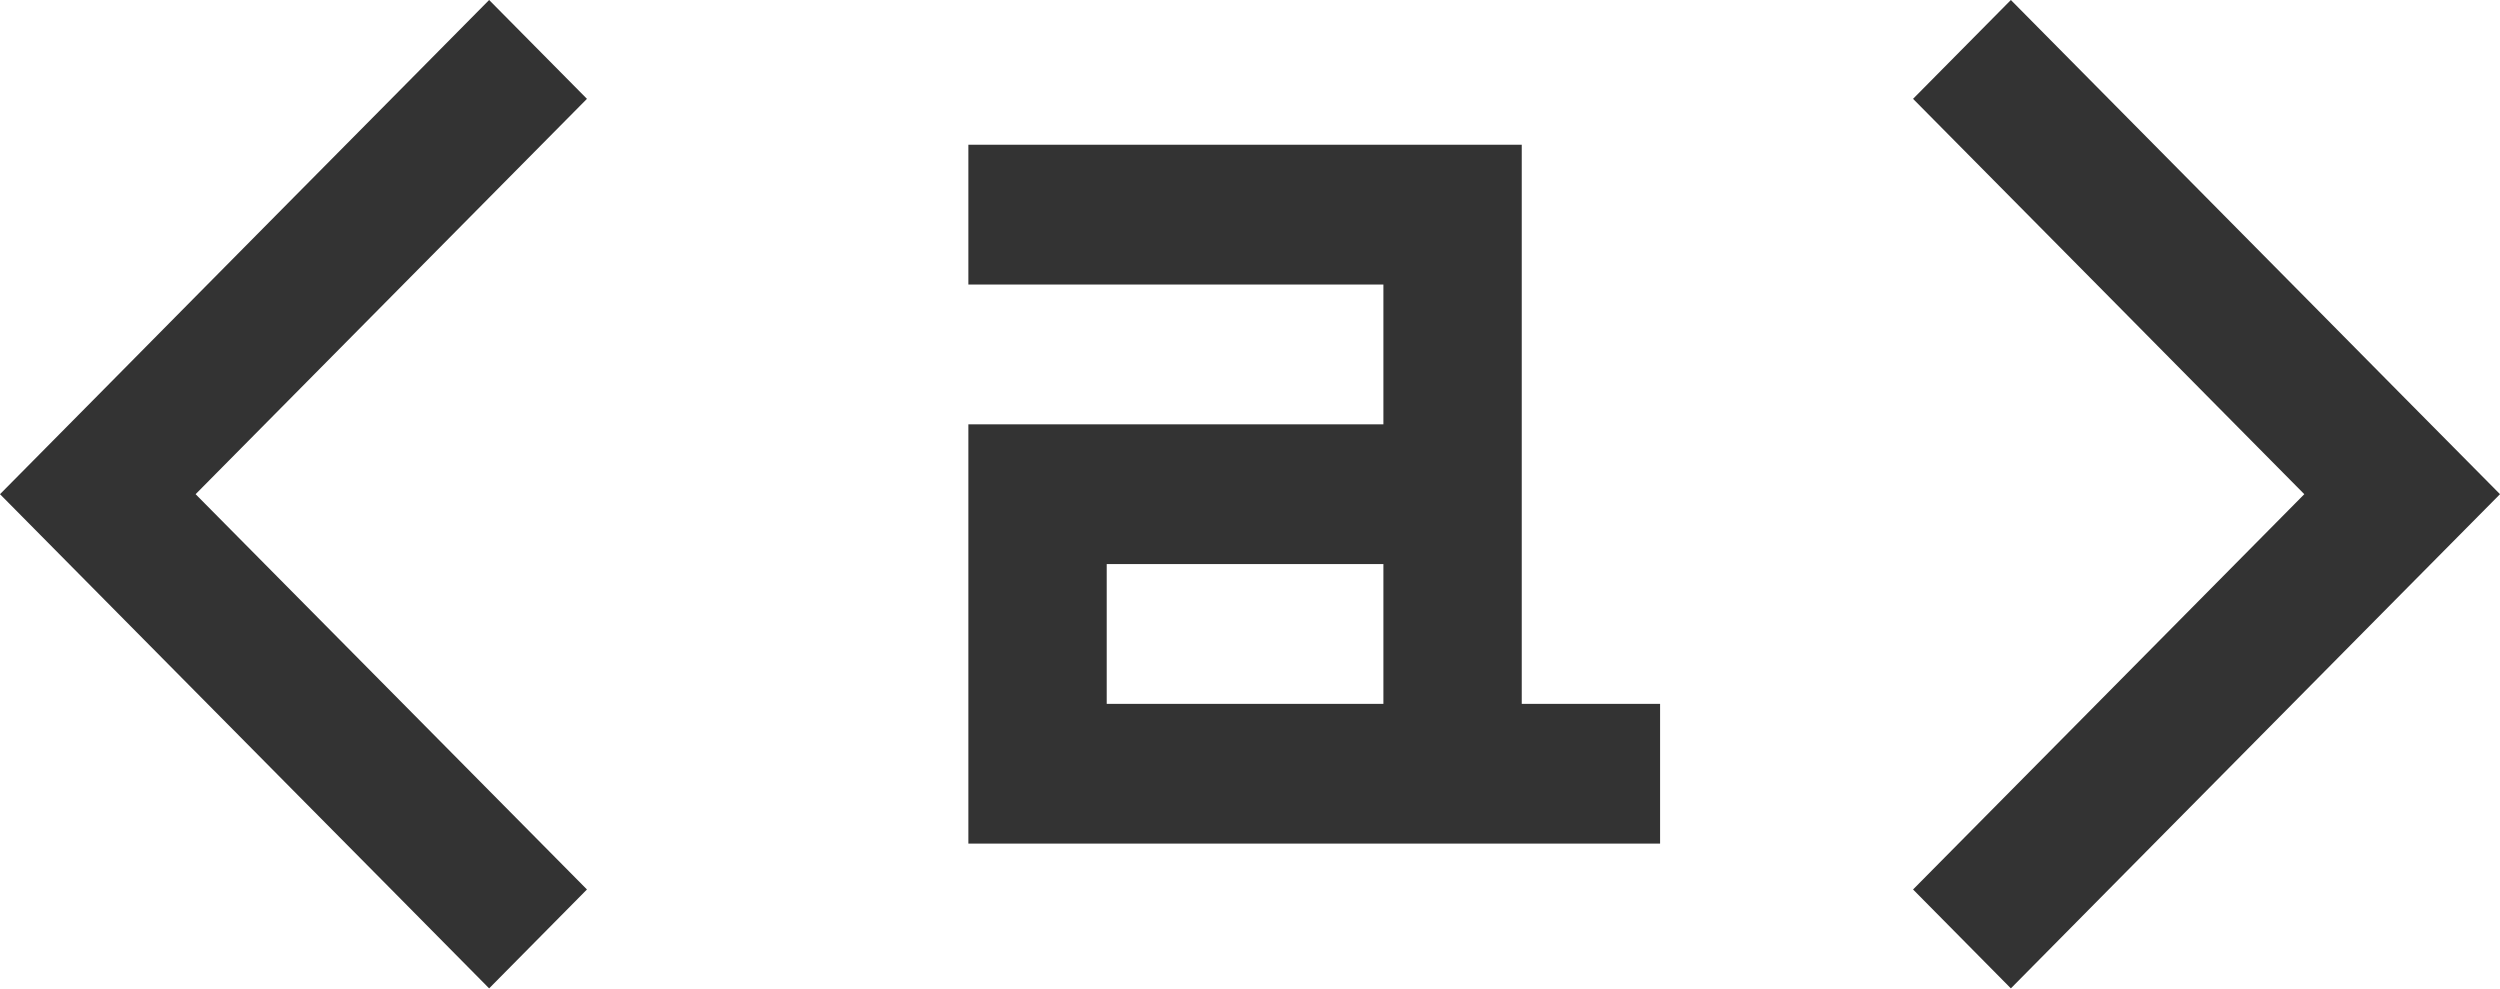
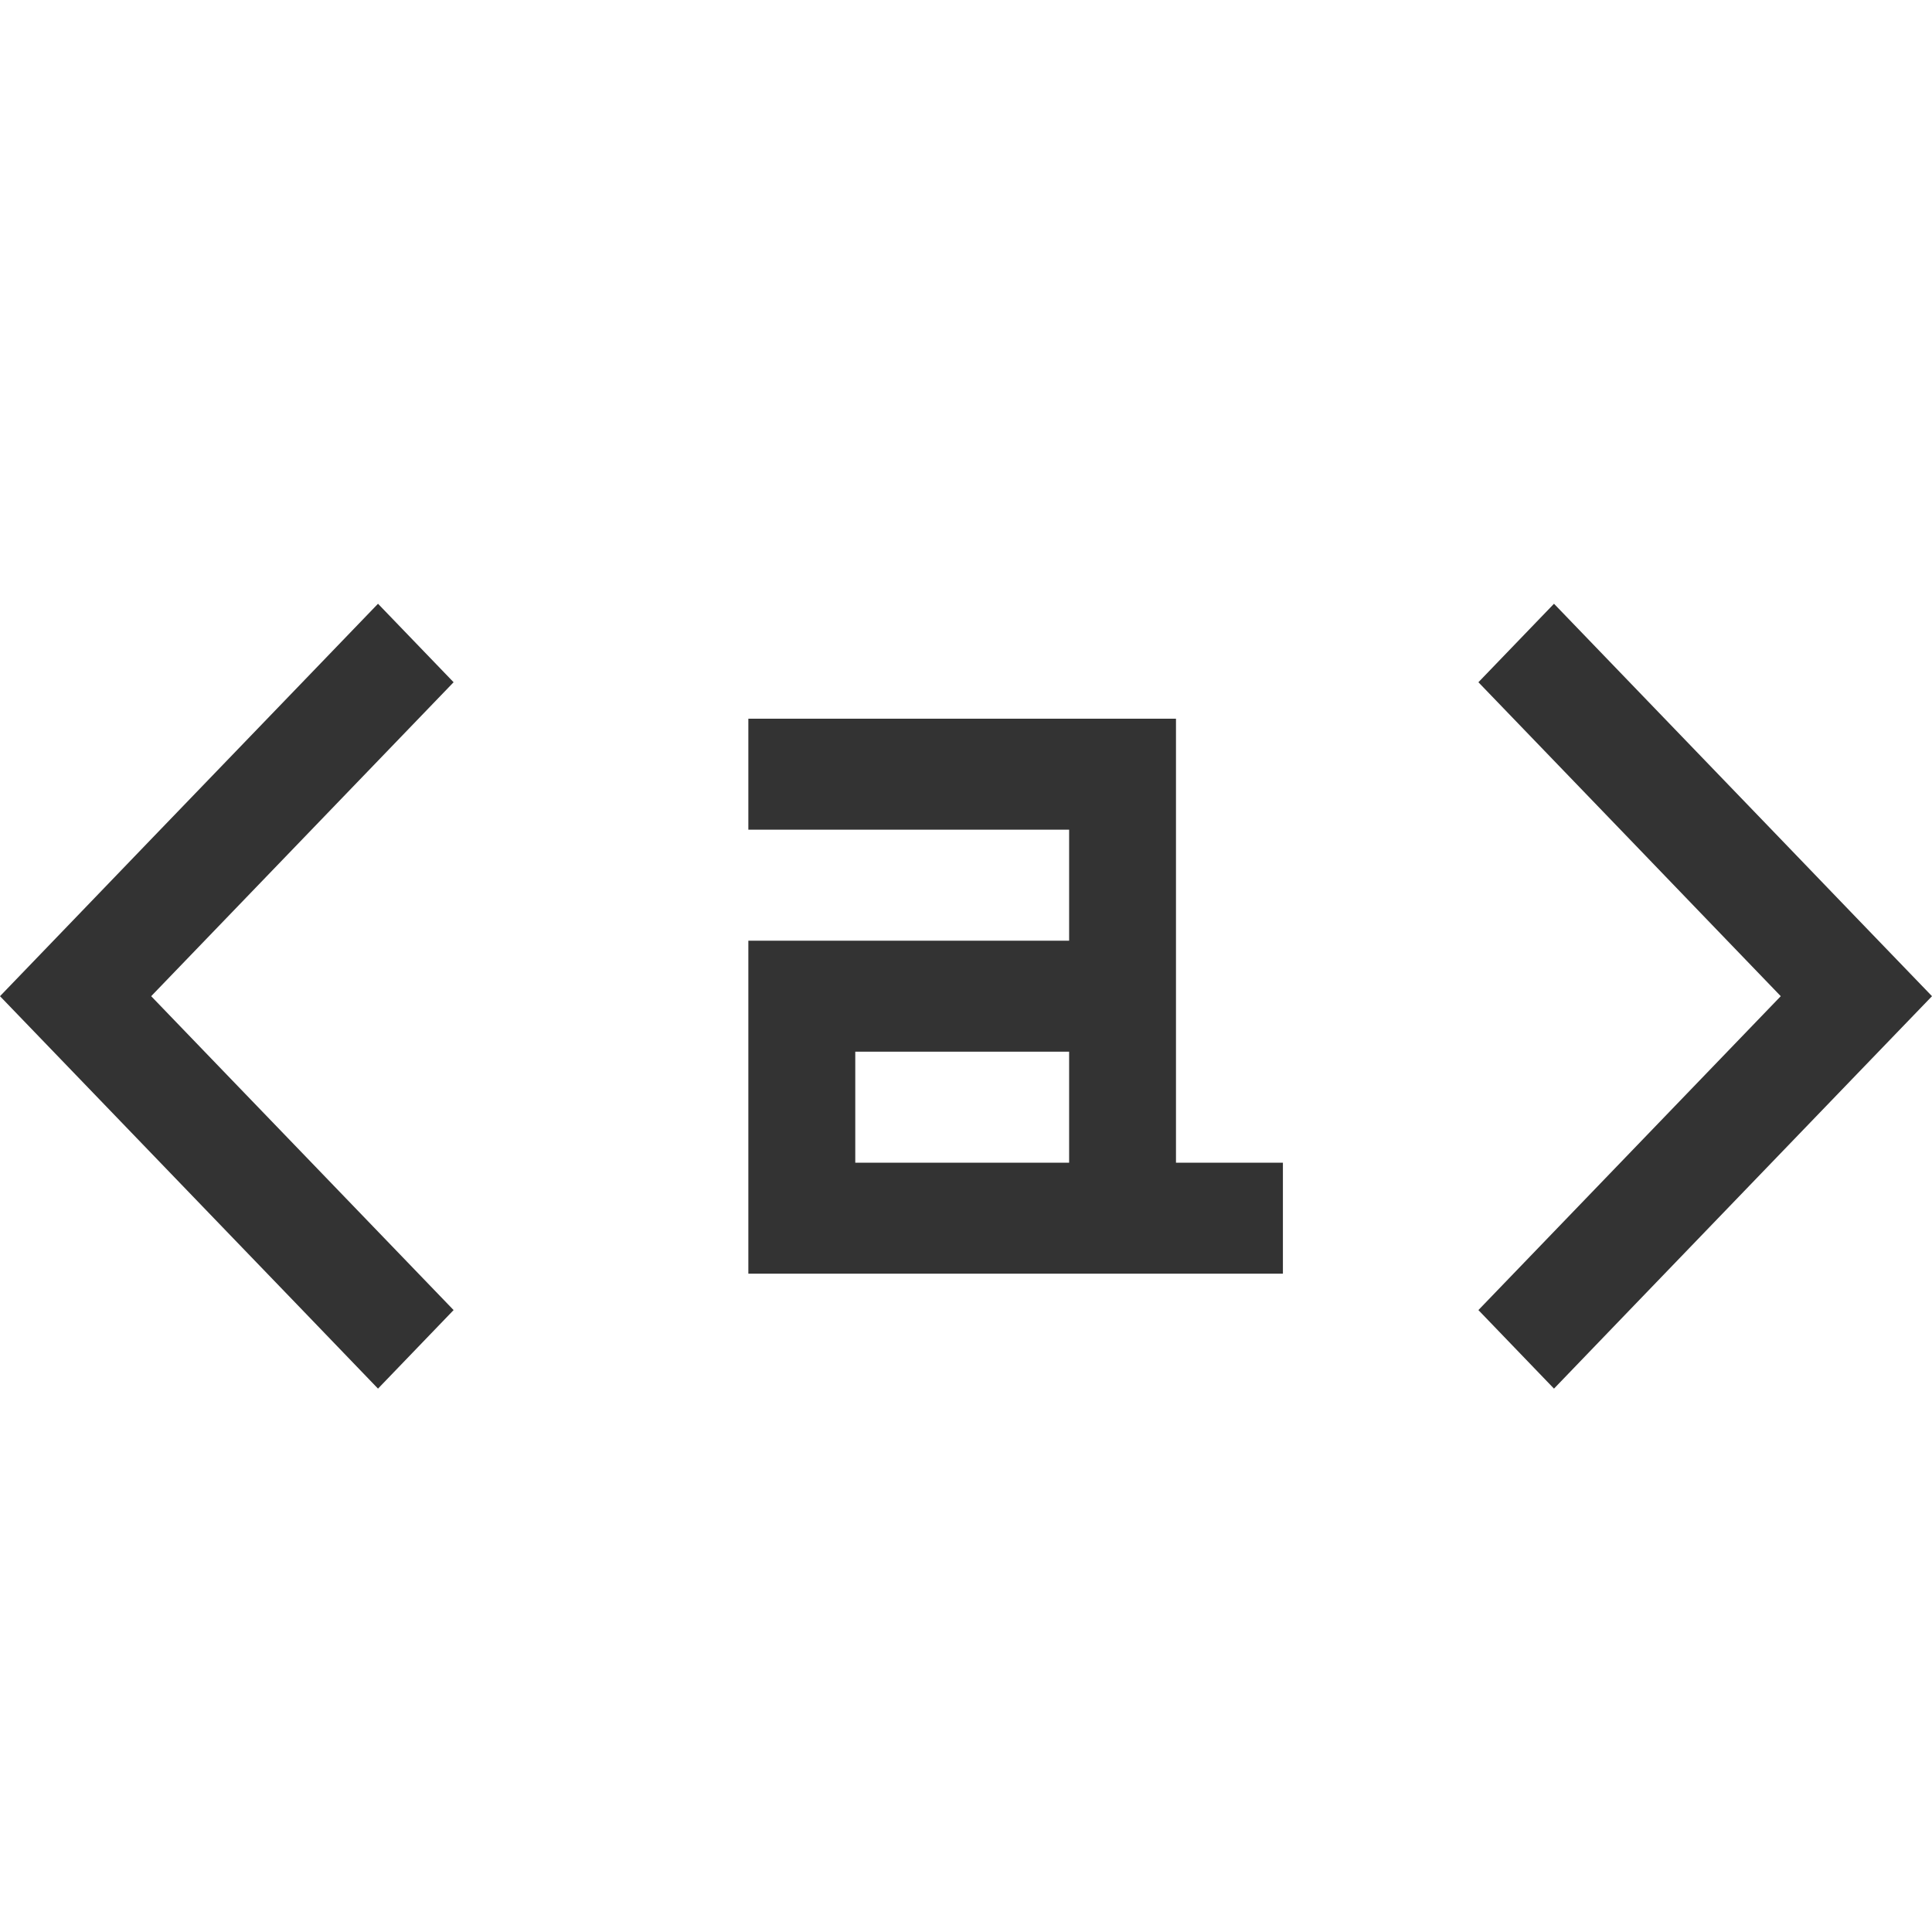
- <svg xmlns="http://www.w3.org/2000/svg" width="86" height="34" viewBox="0 0 86 34" fill="none">
-   <path d="M20.191 3.4L6.729 17L10.094 20.399L13.461 23.799L20.191 30.598L16.826 34L13.461 30.598L10.094 27.199L0 17L3.365 13.601L6.729 10.199L10.094 6.799L13.461 3.4L16.826 0L20.191 3.4ZM79.268 10.199L82.633 13.601L86 17L82.633 20.399L72.539 30.598L69.174 34L65.809 30.598L79.268 17L75.903 13.601L72.539 10.199L65.809 3.4L69.174 0L79.268 10.199ZM52.348 24.212H57.107V29.02H33.312V14.596H47.589V9.788H33.312V4.98H52.348V24.212ZM38.071 24.212H47.589V19.404H38.071V24.212Z" fill="#333333" />
+ <svg xmlns="http://www.w3.org/2000/svg" width="32" height="32" viewBox="0 0 32 32" fill="none">
+   <path d="M7.513 11.3L2.504 16.5L3.756 17.8L5.009 19.1L7.513 21.699L6.261 23L5.009 21.699L3.756 20.399L0 16.5L1.252 15.2L2.504 13.899L3.756 12.6L5.009 11.3L6.261 10L7.513 11.3ZM29.495 13.899L30.747 15.2L32 16.5L30.747 17.8L26.991 21.699L25.739 23L24.487 21.699L29.495 16.5L28.243 15.2L26.991 13.899L24.487 11.3L25.739 10L29.495 13.899ZM19.478 19.258H21.249V21.096H12.395V15.581H17.708V13.742H12.395V11.904H19.478V19.258ZM14.166 19.258H17.708V17.419H14.166V19.258Z" fill="#333333" />
</svg>
